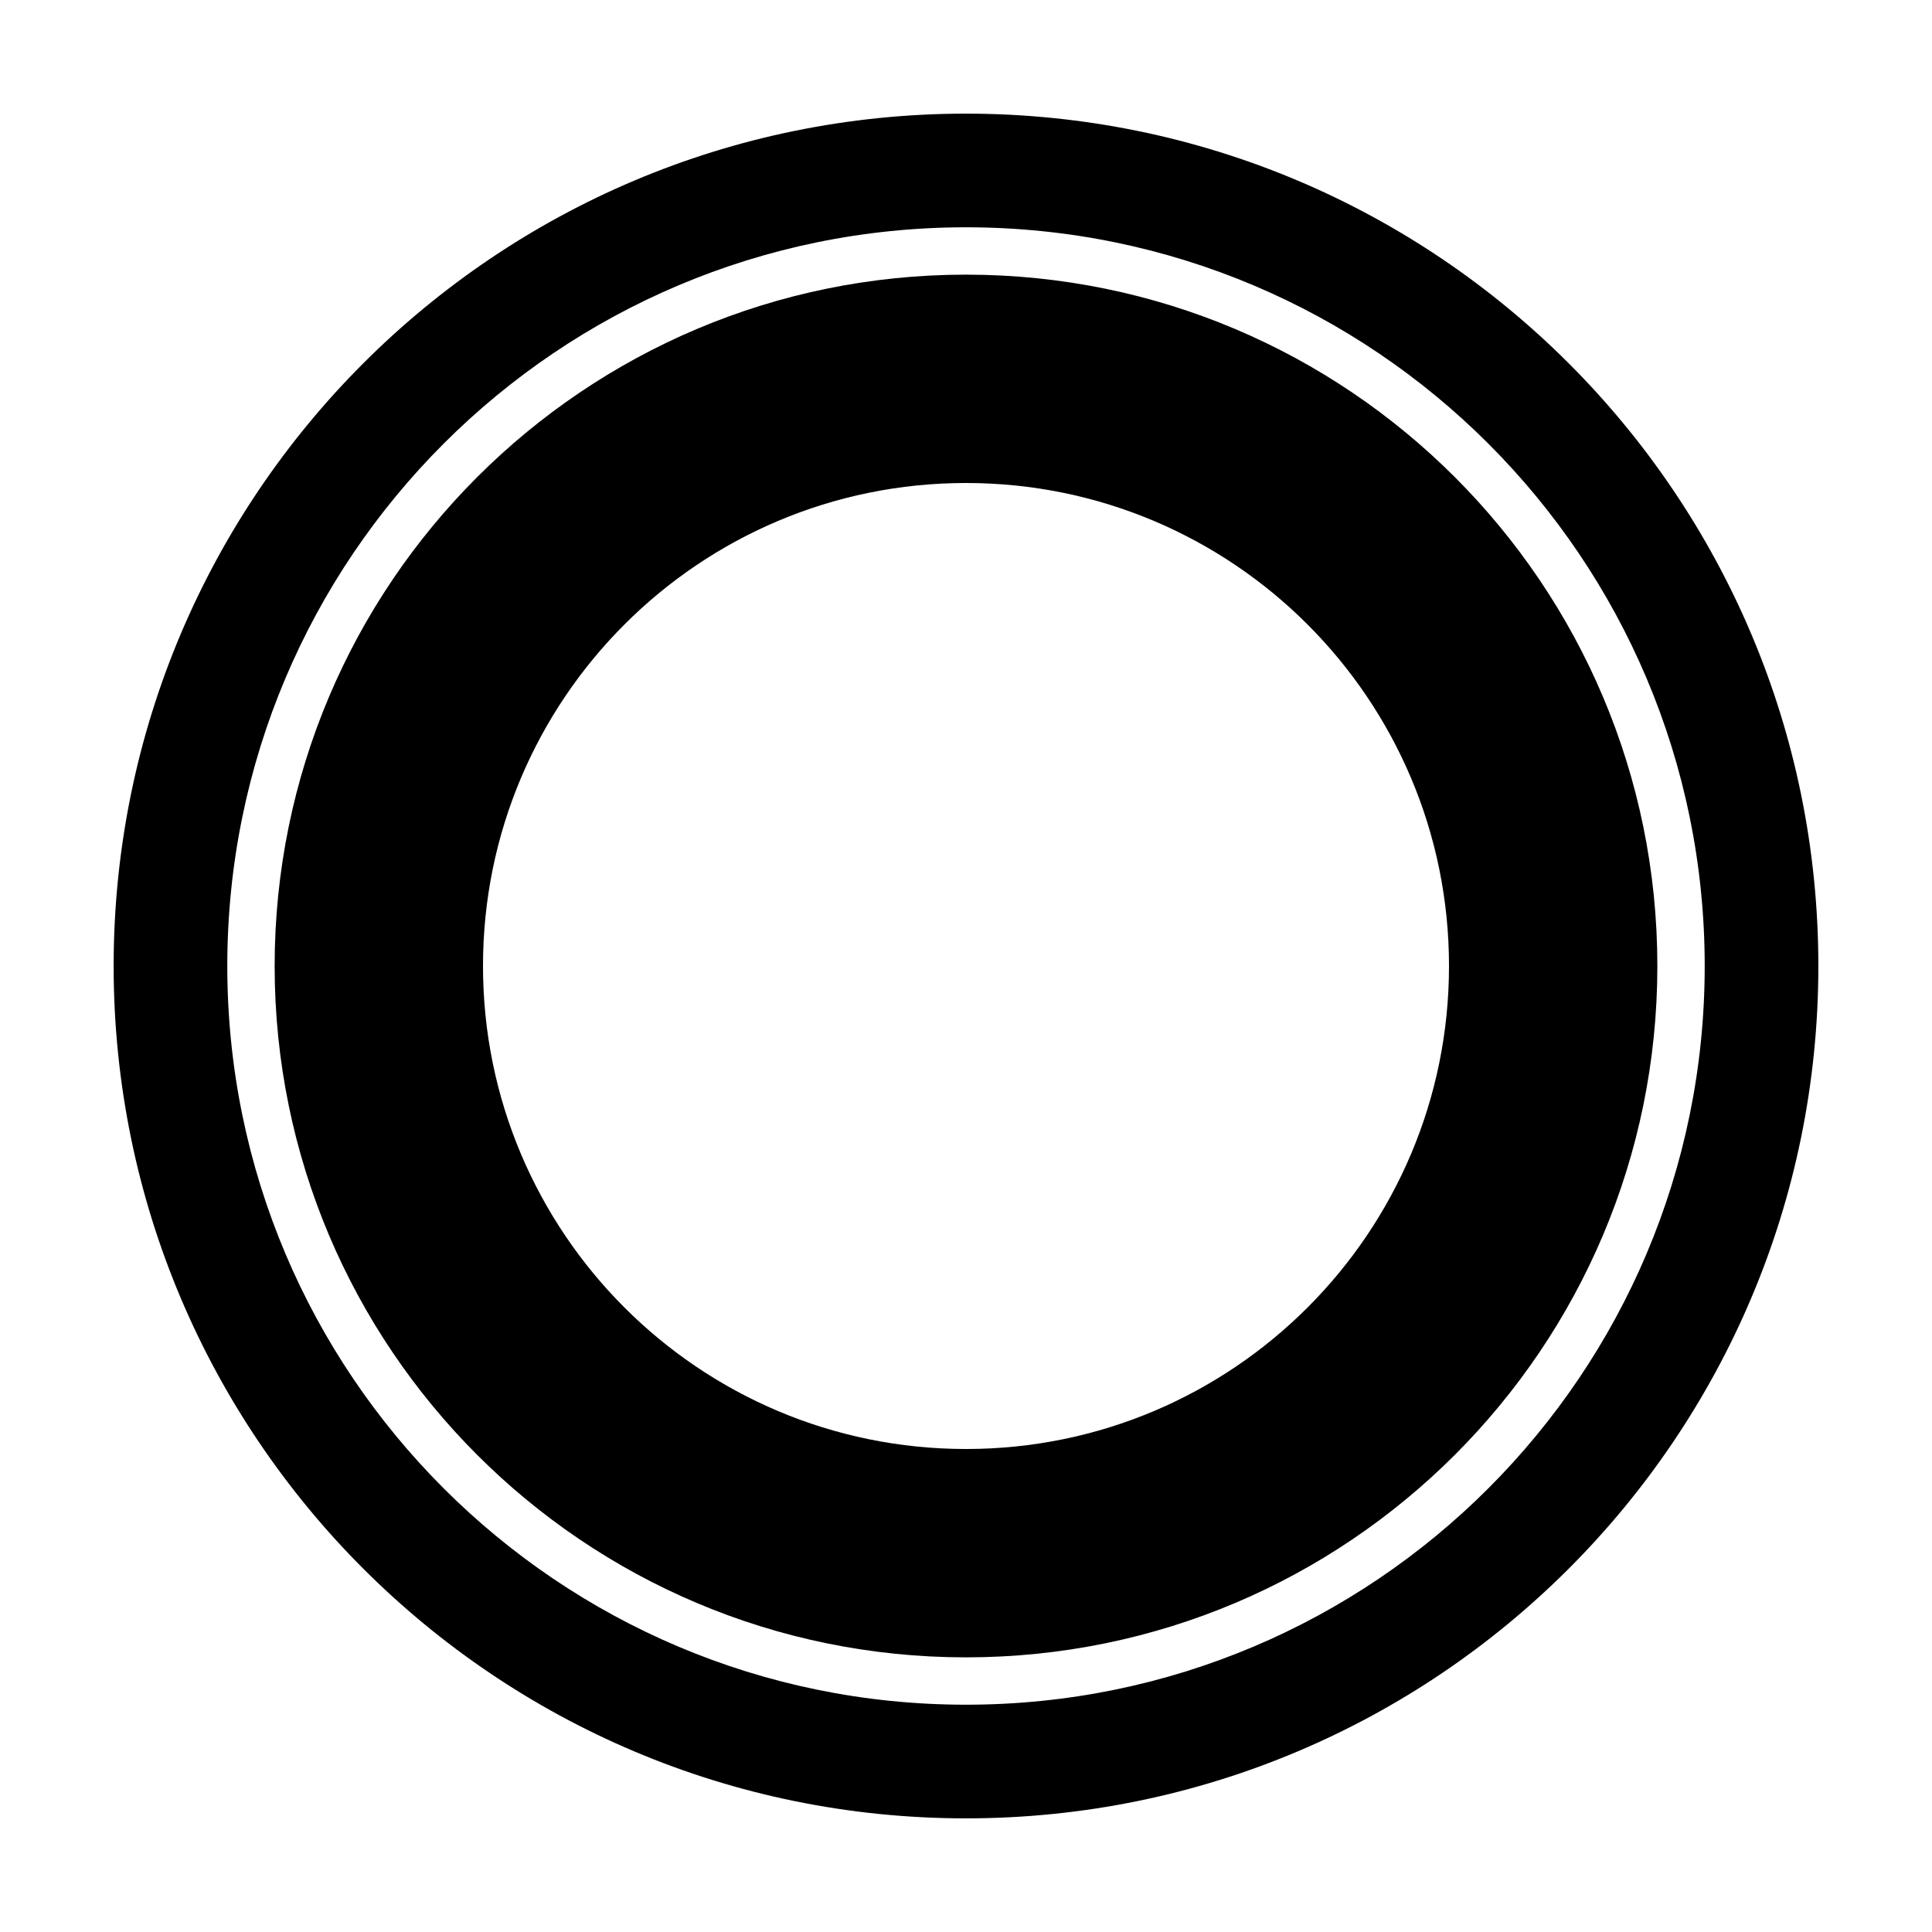
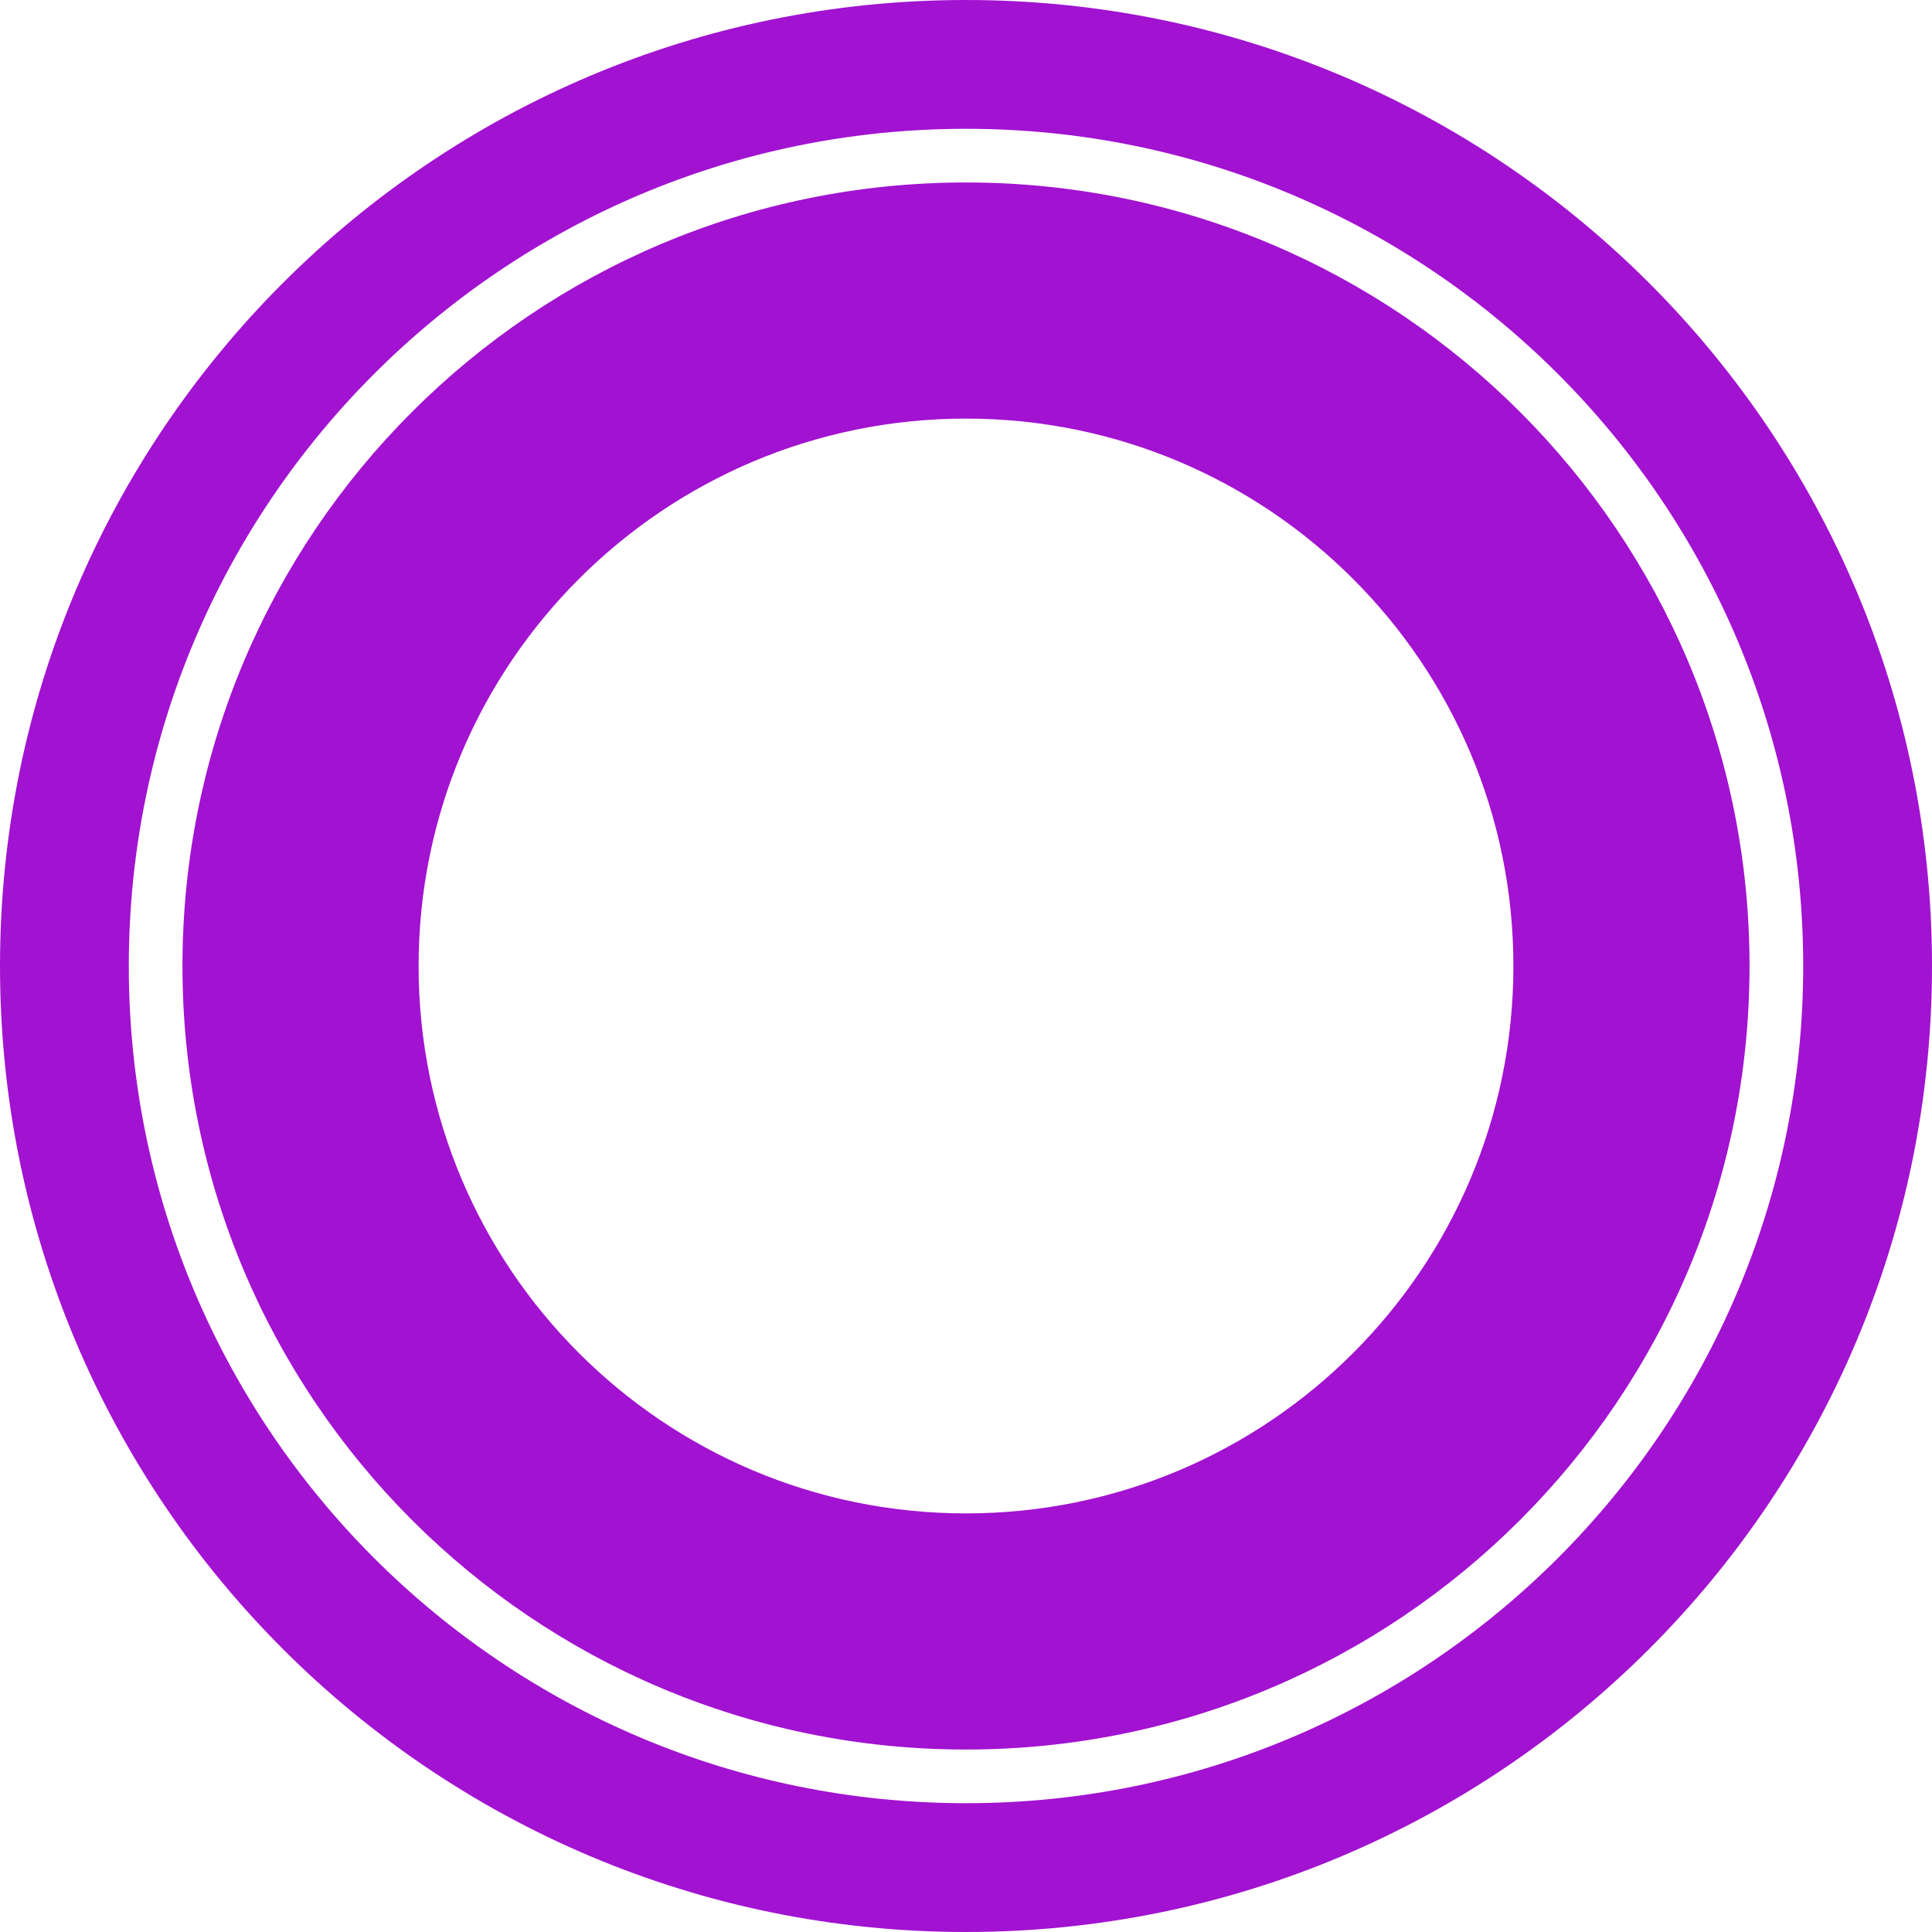
- <svg xmlns="http://www.w3.org/2000/svg" width="204" height="204" viewBox="0 0 204 204">
-   <path d="M102 192c49.706 0 90-40.294 90-90s-40.294-90-90-90-90 40.294-90 90 40.294 90 90 90zm0-12c43.078 0 78-34.922 78-78s-34.922-78-78-78-78 34.922-78 78 34.922 78 78 78zm0-5c40.317 0 73-32.683 73-73s-32.683-73-73-73-73 32.683-73 73 32.683 73 73 73zm0-22c28.167 0 51-22.833 51-51s-22.833-51-51-51-51 22.833-51 51 22.833 51 51 51z" fill="#000" fill-rule="evenodd" />
+ <svg xmlns="http://www.w3.org/2000/svg" width="180" height="180" viewBox="0 0 180 180">
+   <path d="M90 180c49.706 0 90-40.294 90-90S139.706 0 90 0 0 40.294 0 90s40.294 90 90 90zm0-12c43.078 0 78-34.922 78-78s-34.922-78-78-78-78 34.922-78 78 34.922 78 78 78zm0-5c40.317 0 73-32.683 73-73s-32.683-73-73-73-73 32.683-73 73 32.683 73 73 73zm0-22c28.167 0 51-22.833 51-51s-22.833-51-51-51-51 22.833-51 51 22.833 51 51 51z" fill="#A212D1" fill-rule="evenodd" />
</svg>
